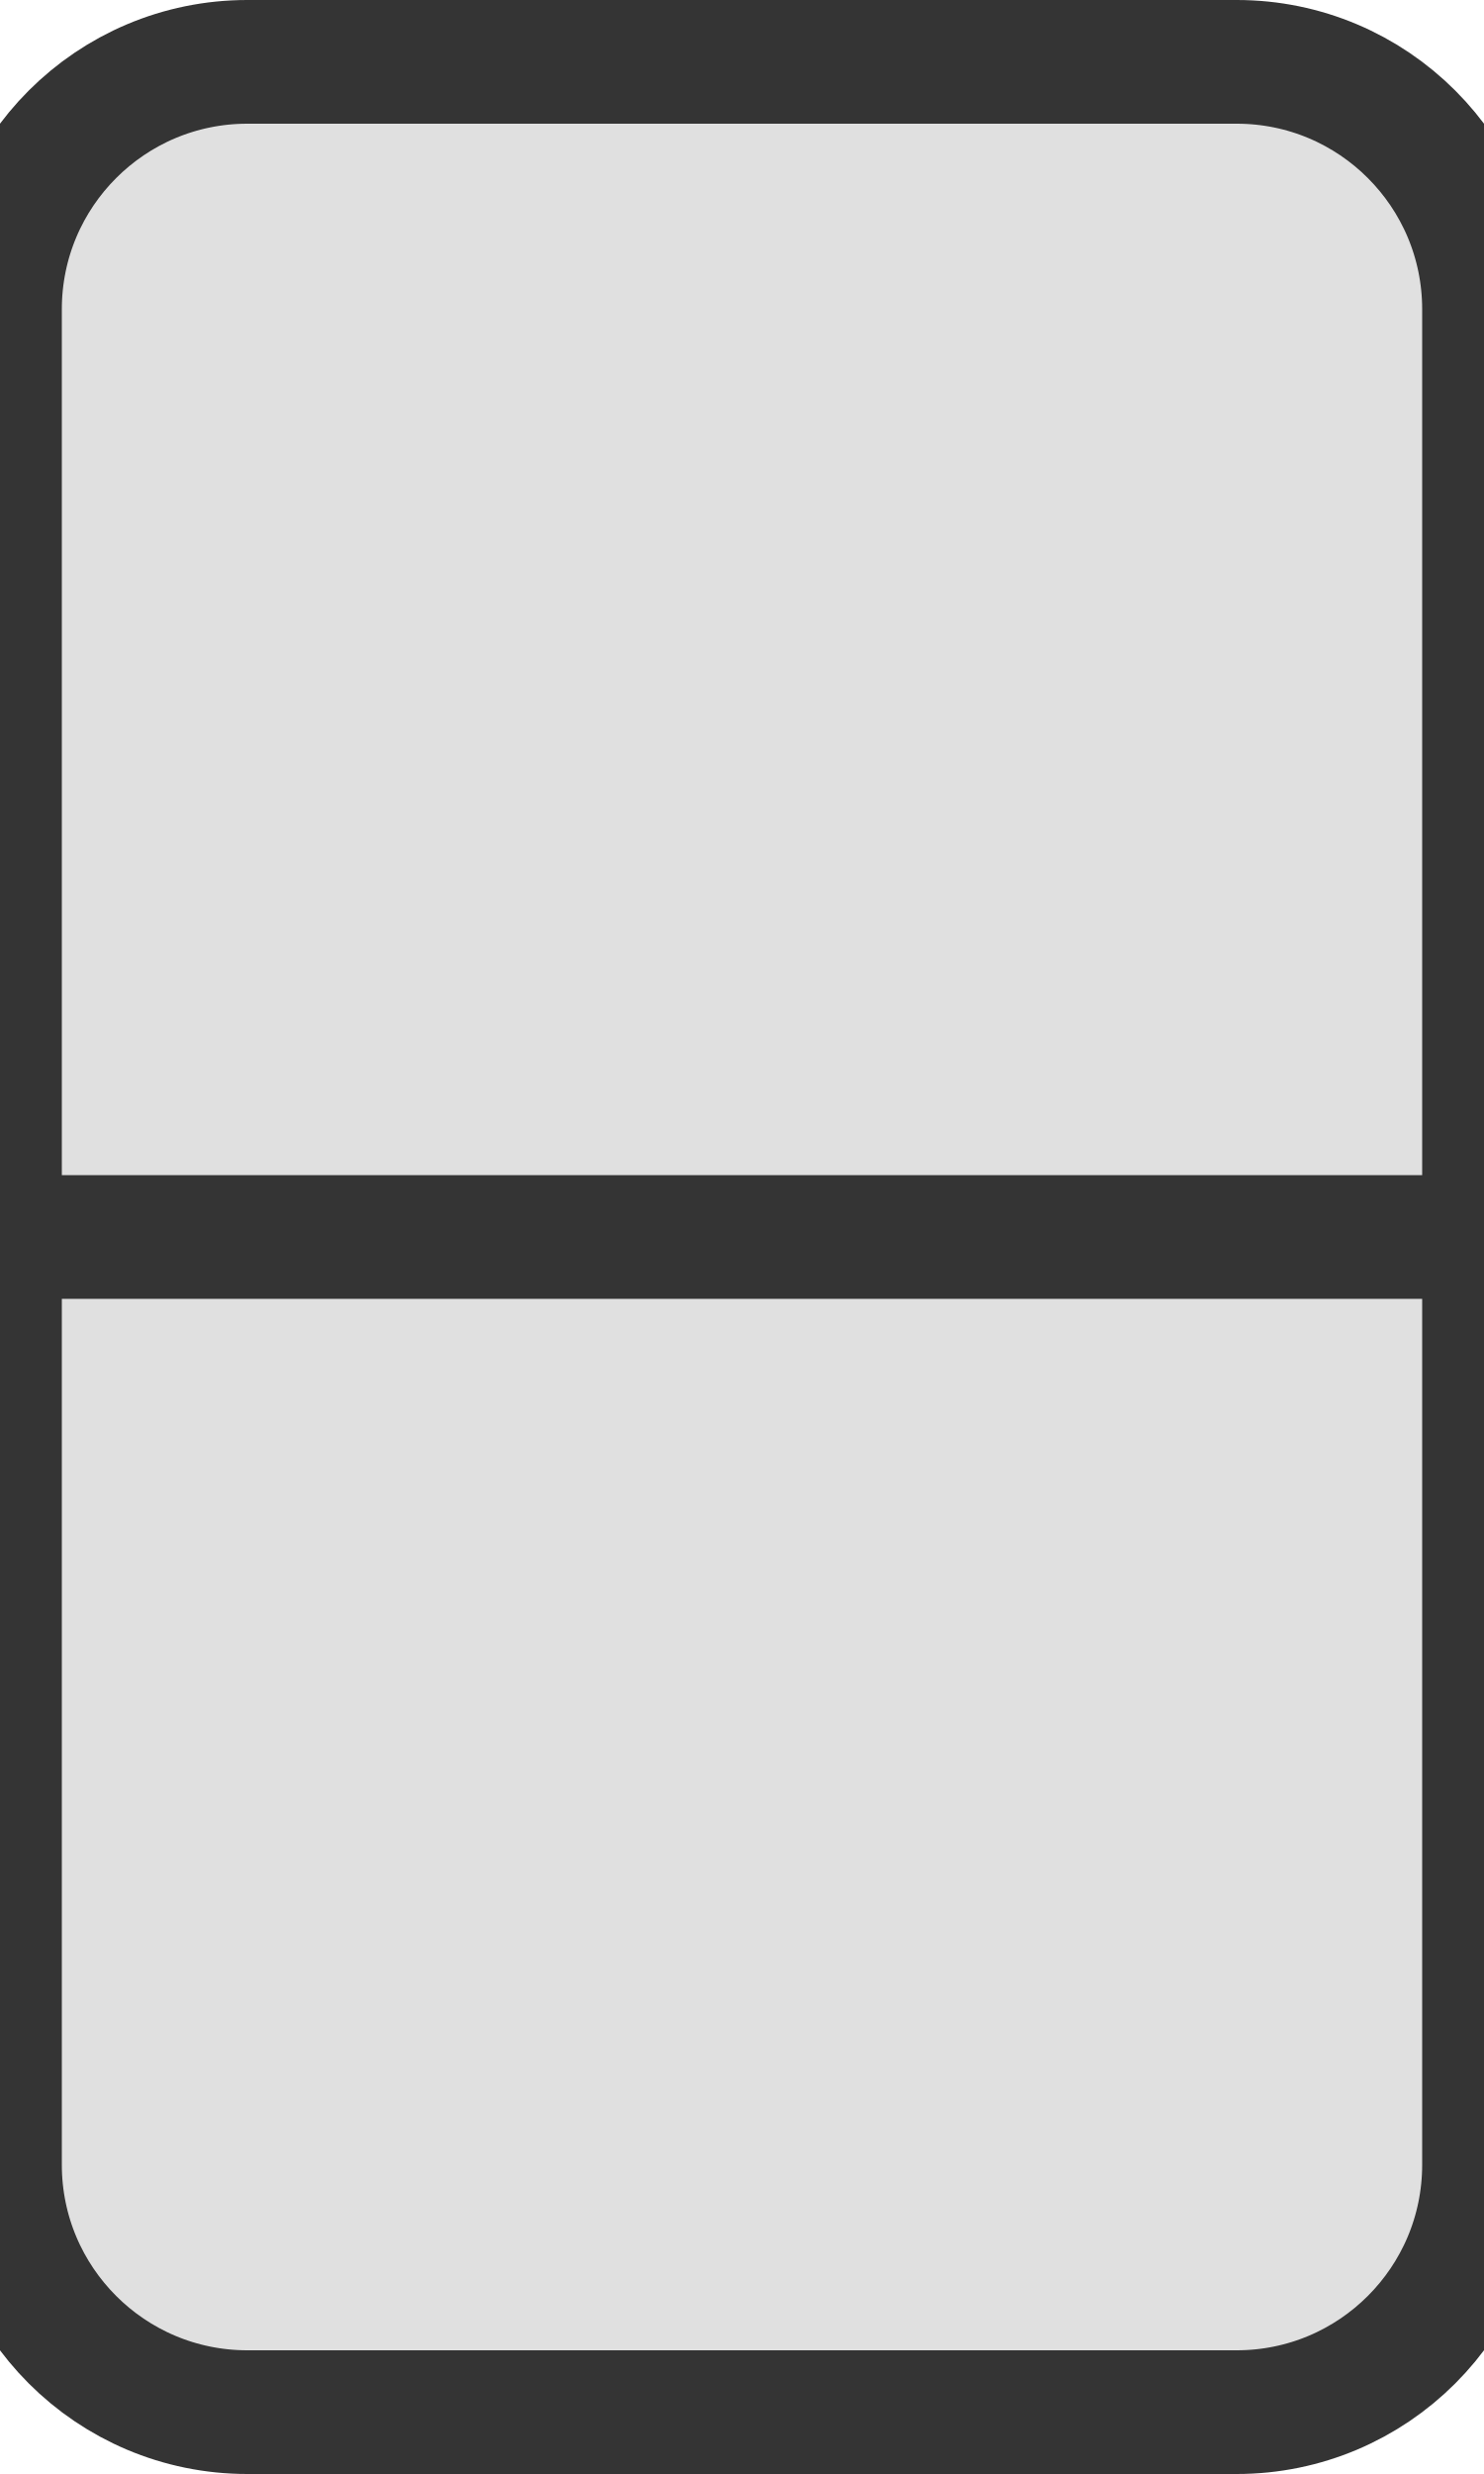
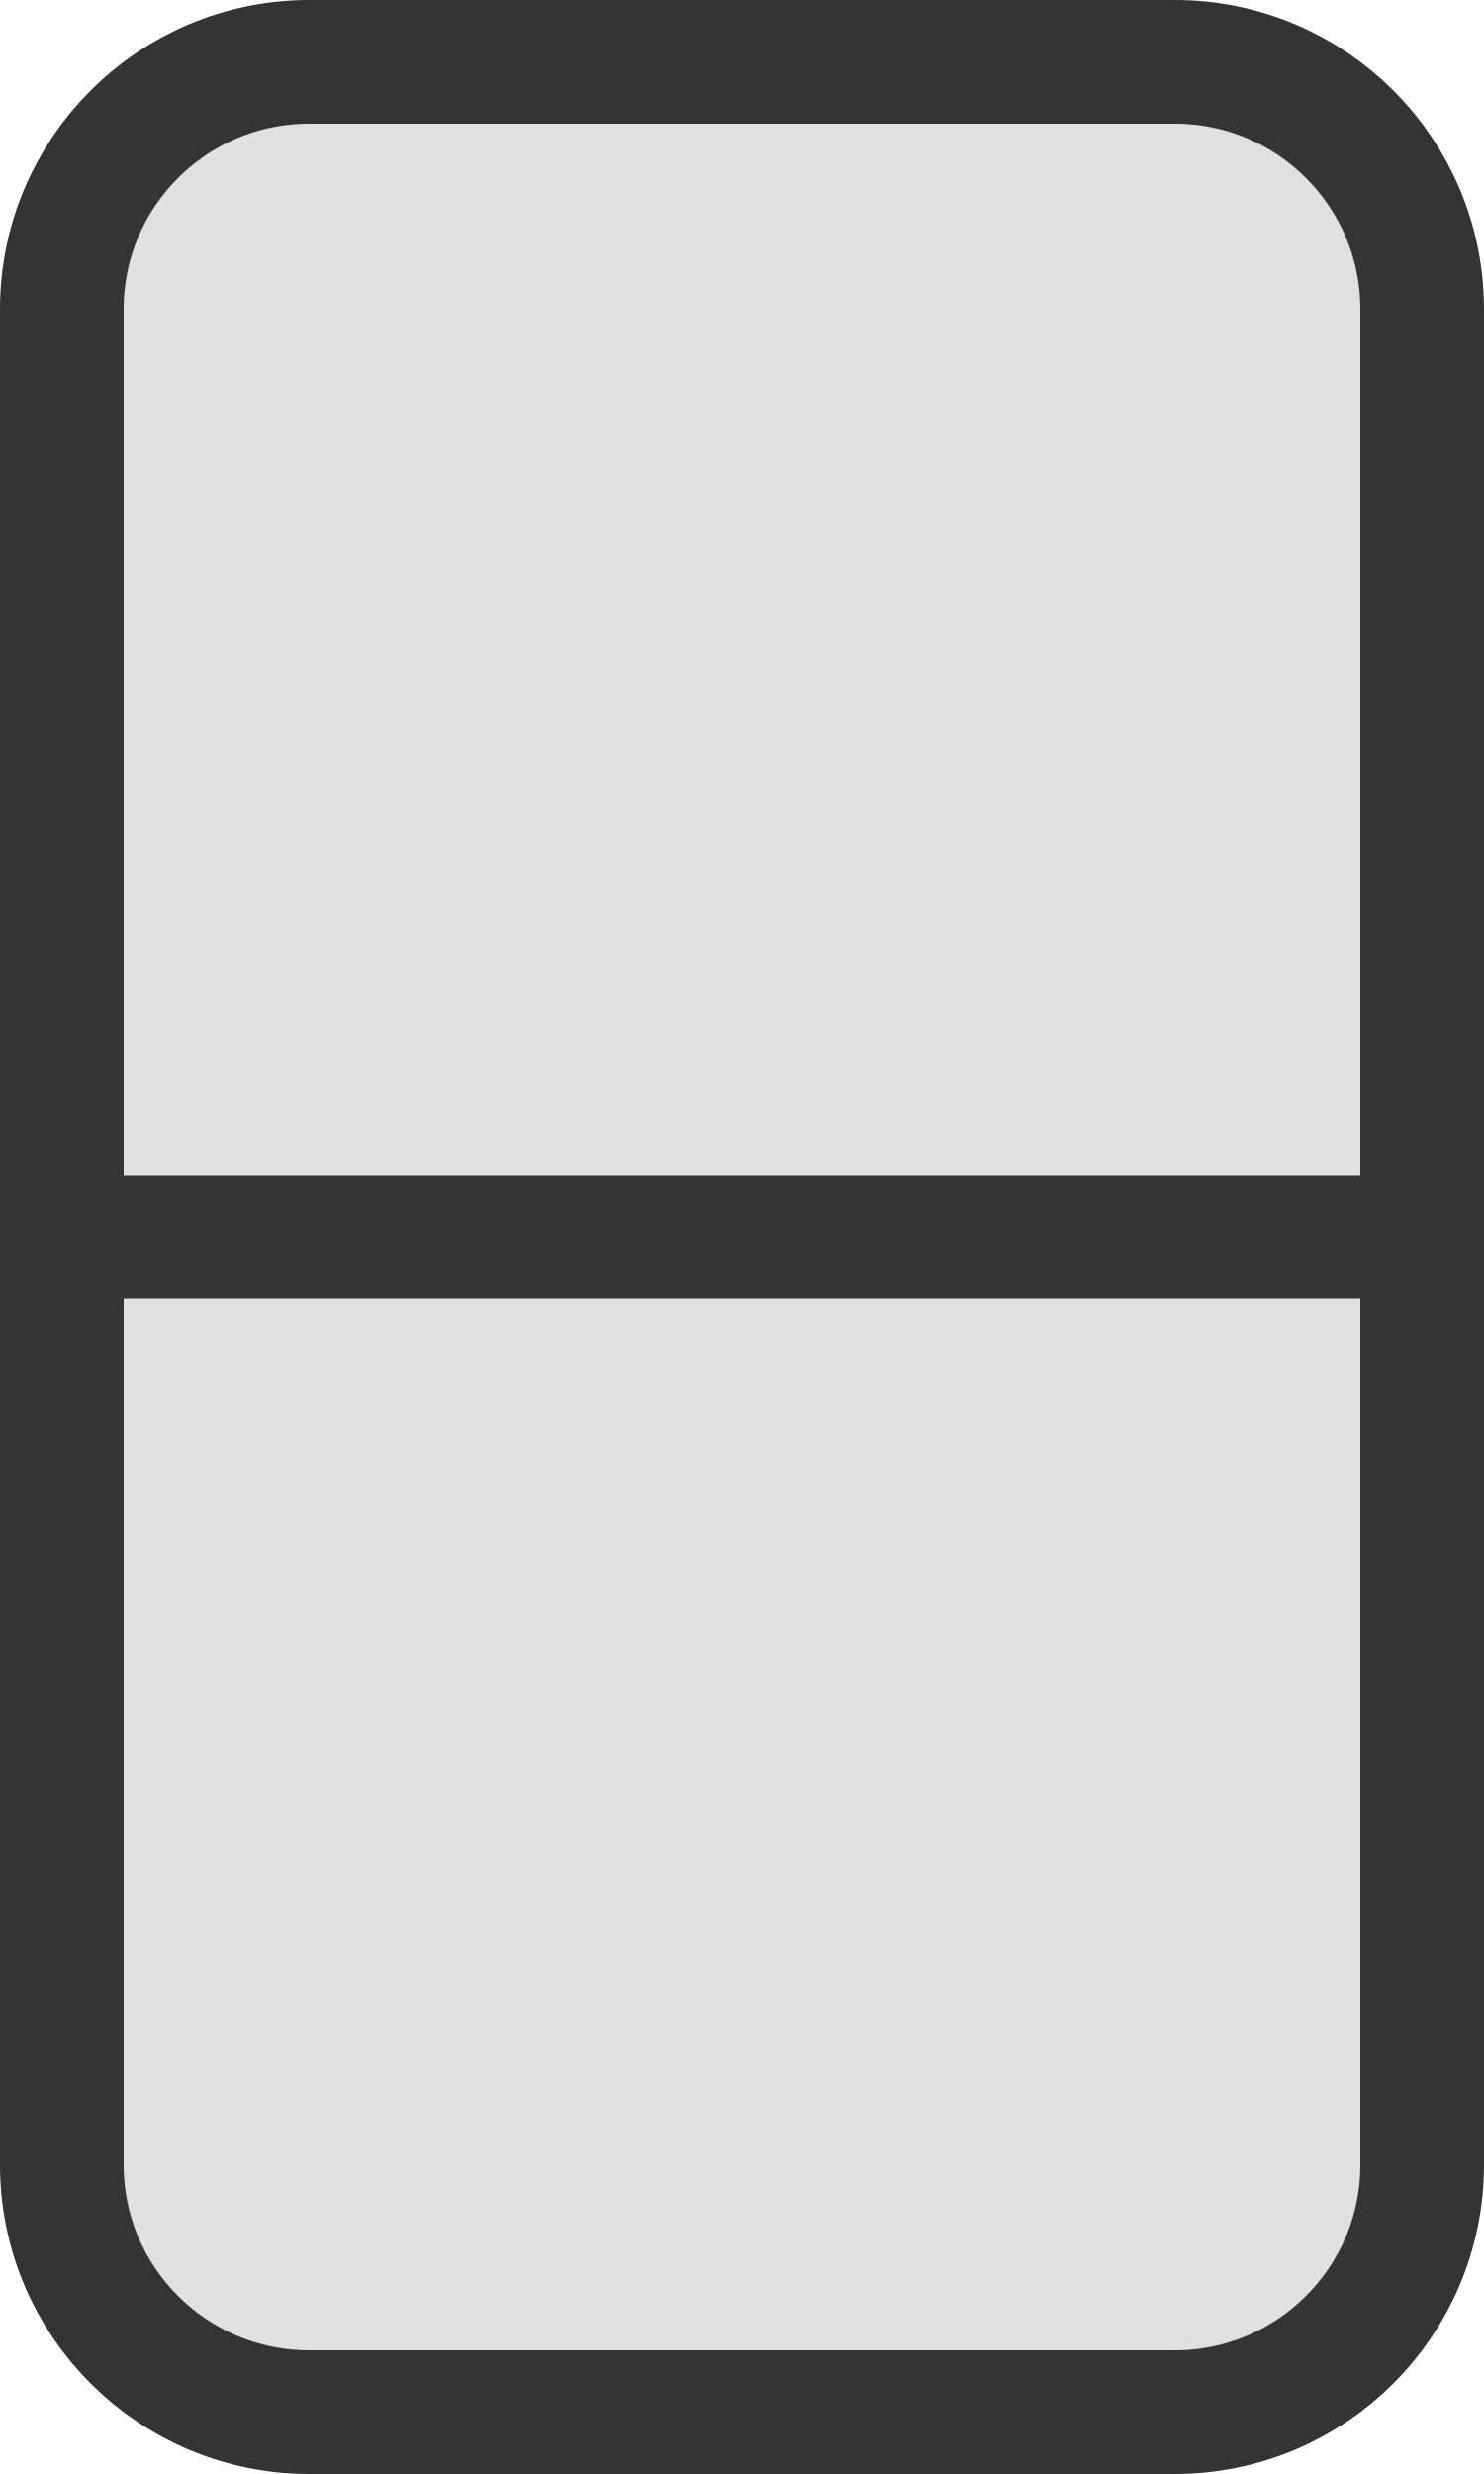
<svg xmlns="http://www.w3.org/2000/svg" version="1.1" width="12" height="20" viewBox="0 0 12 20">
-   <rect x="0" y="0.5" rx="2" width="12" height="19" stroke-width="1" stroke="#343434" fill="#e0e0e0" />
+   <rect x="0.5" y="0.5" rx="2" width="11" height="19" stroke-width="1" stroke="#343434" fill="#e0e0e0" />
  <polyline points="0 10 12 10" stroke-width="1" stroke="#343434" />
</svg>
